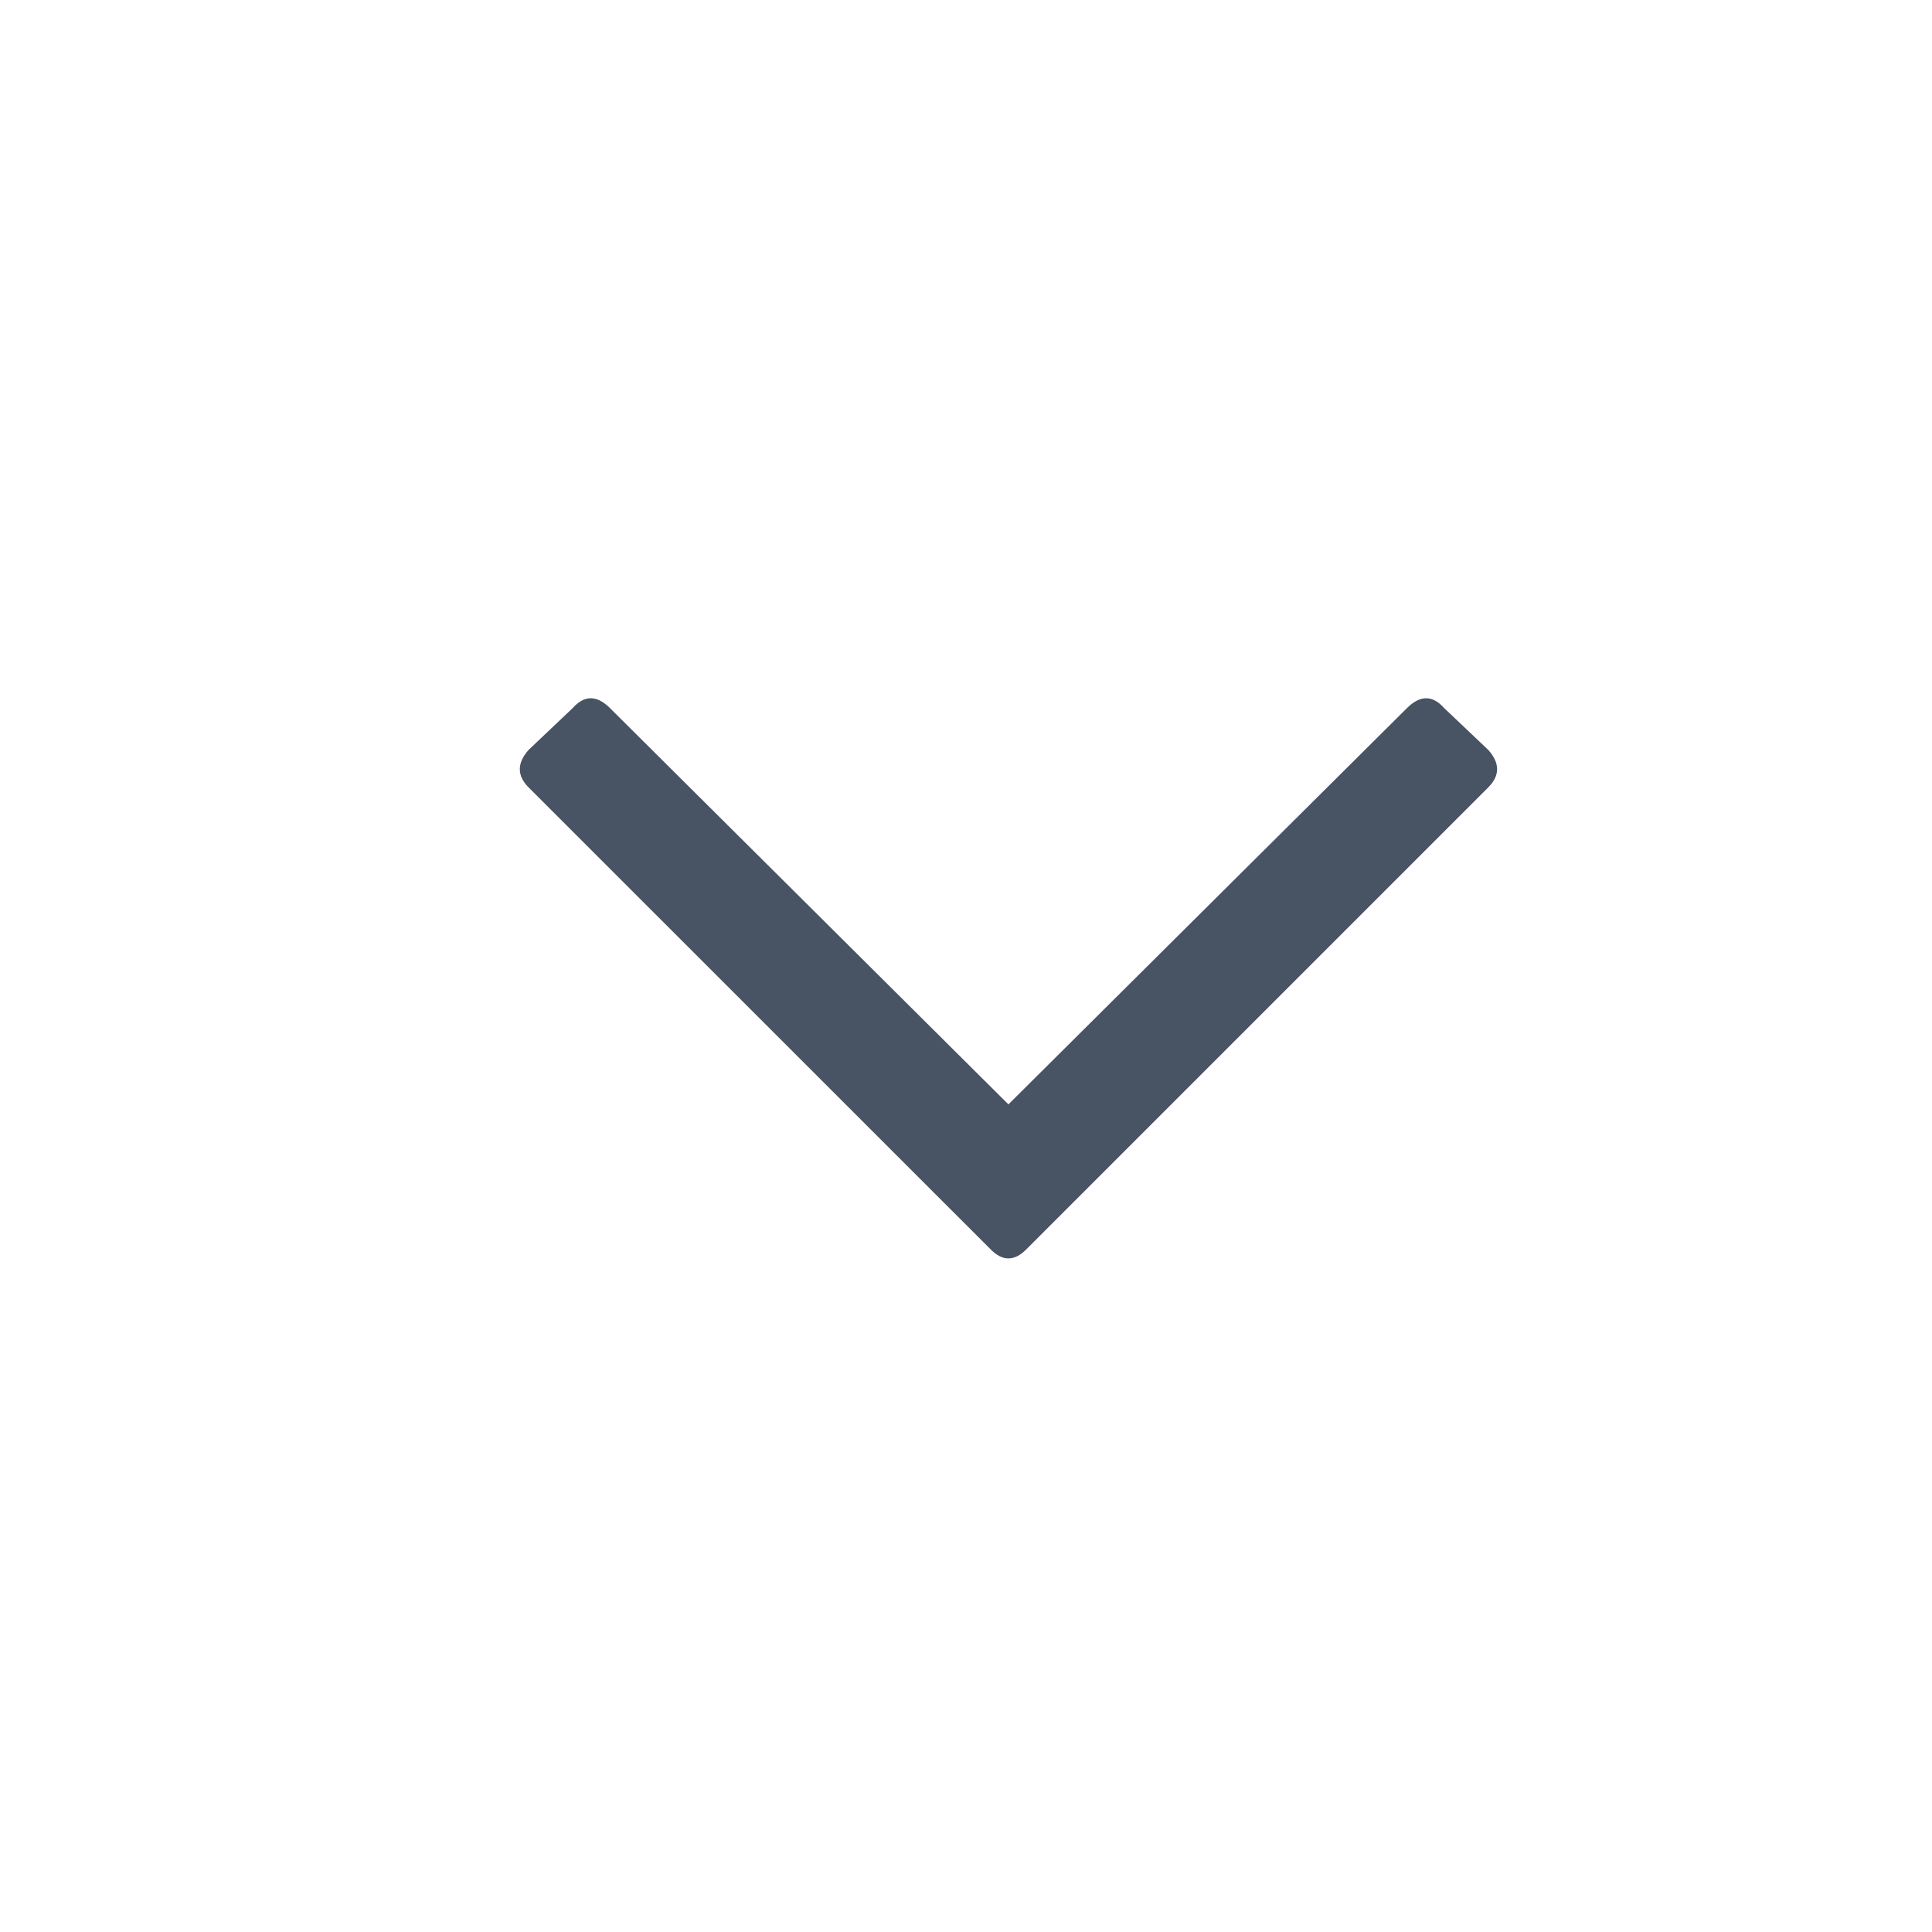
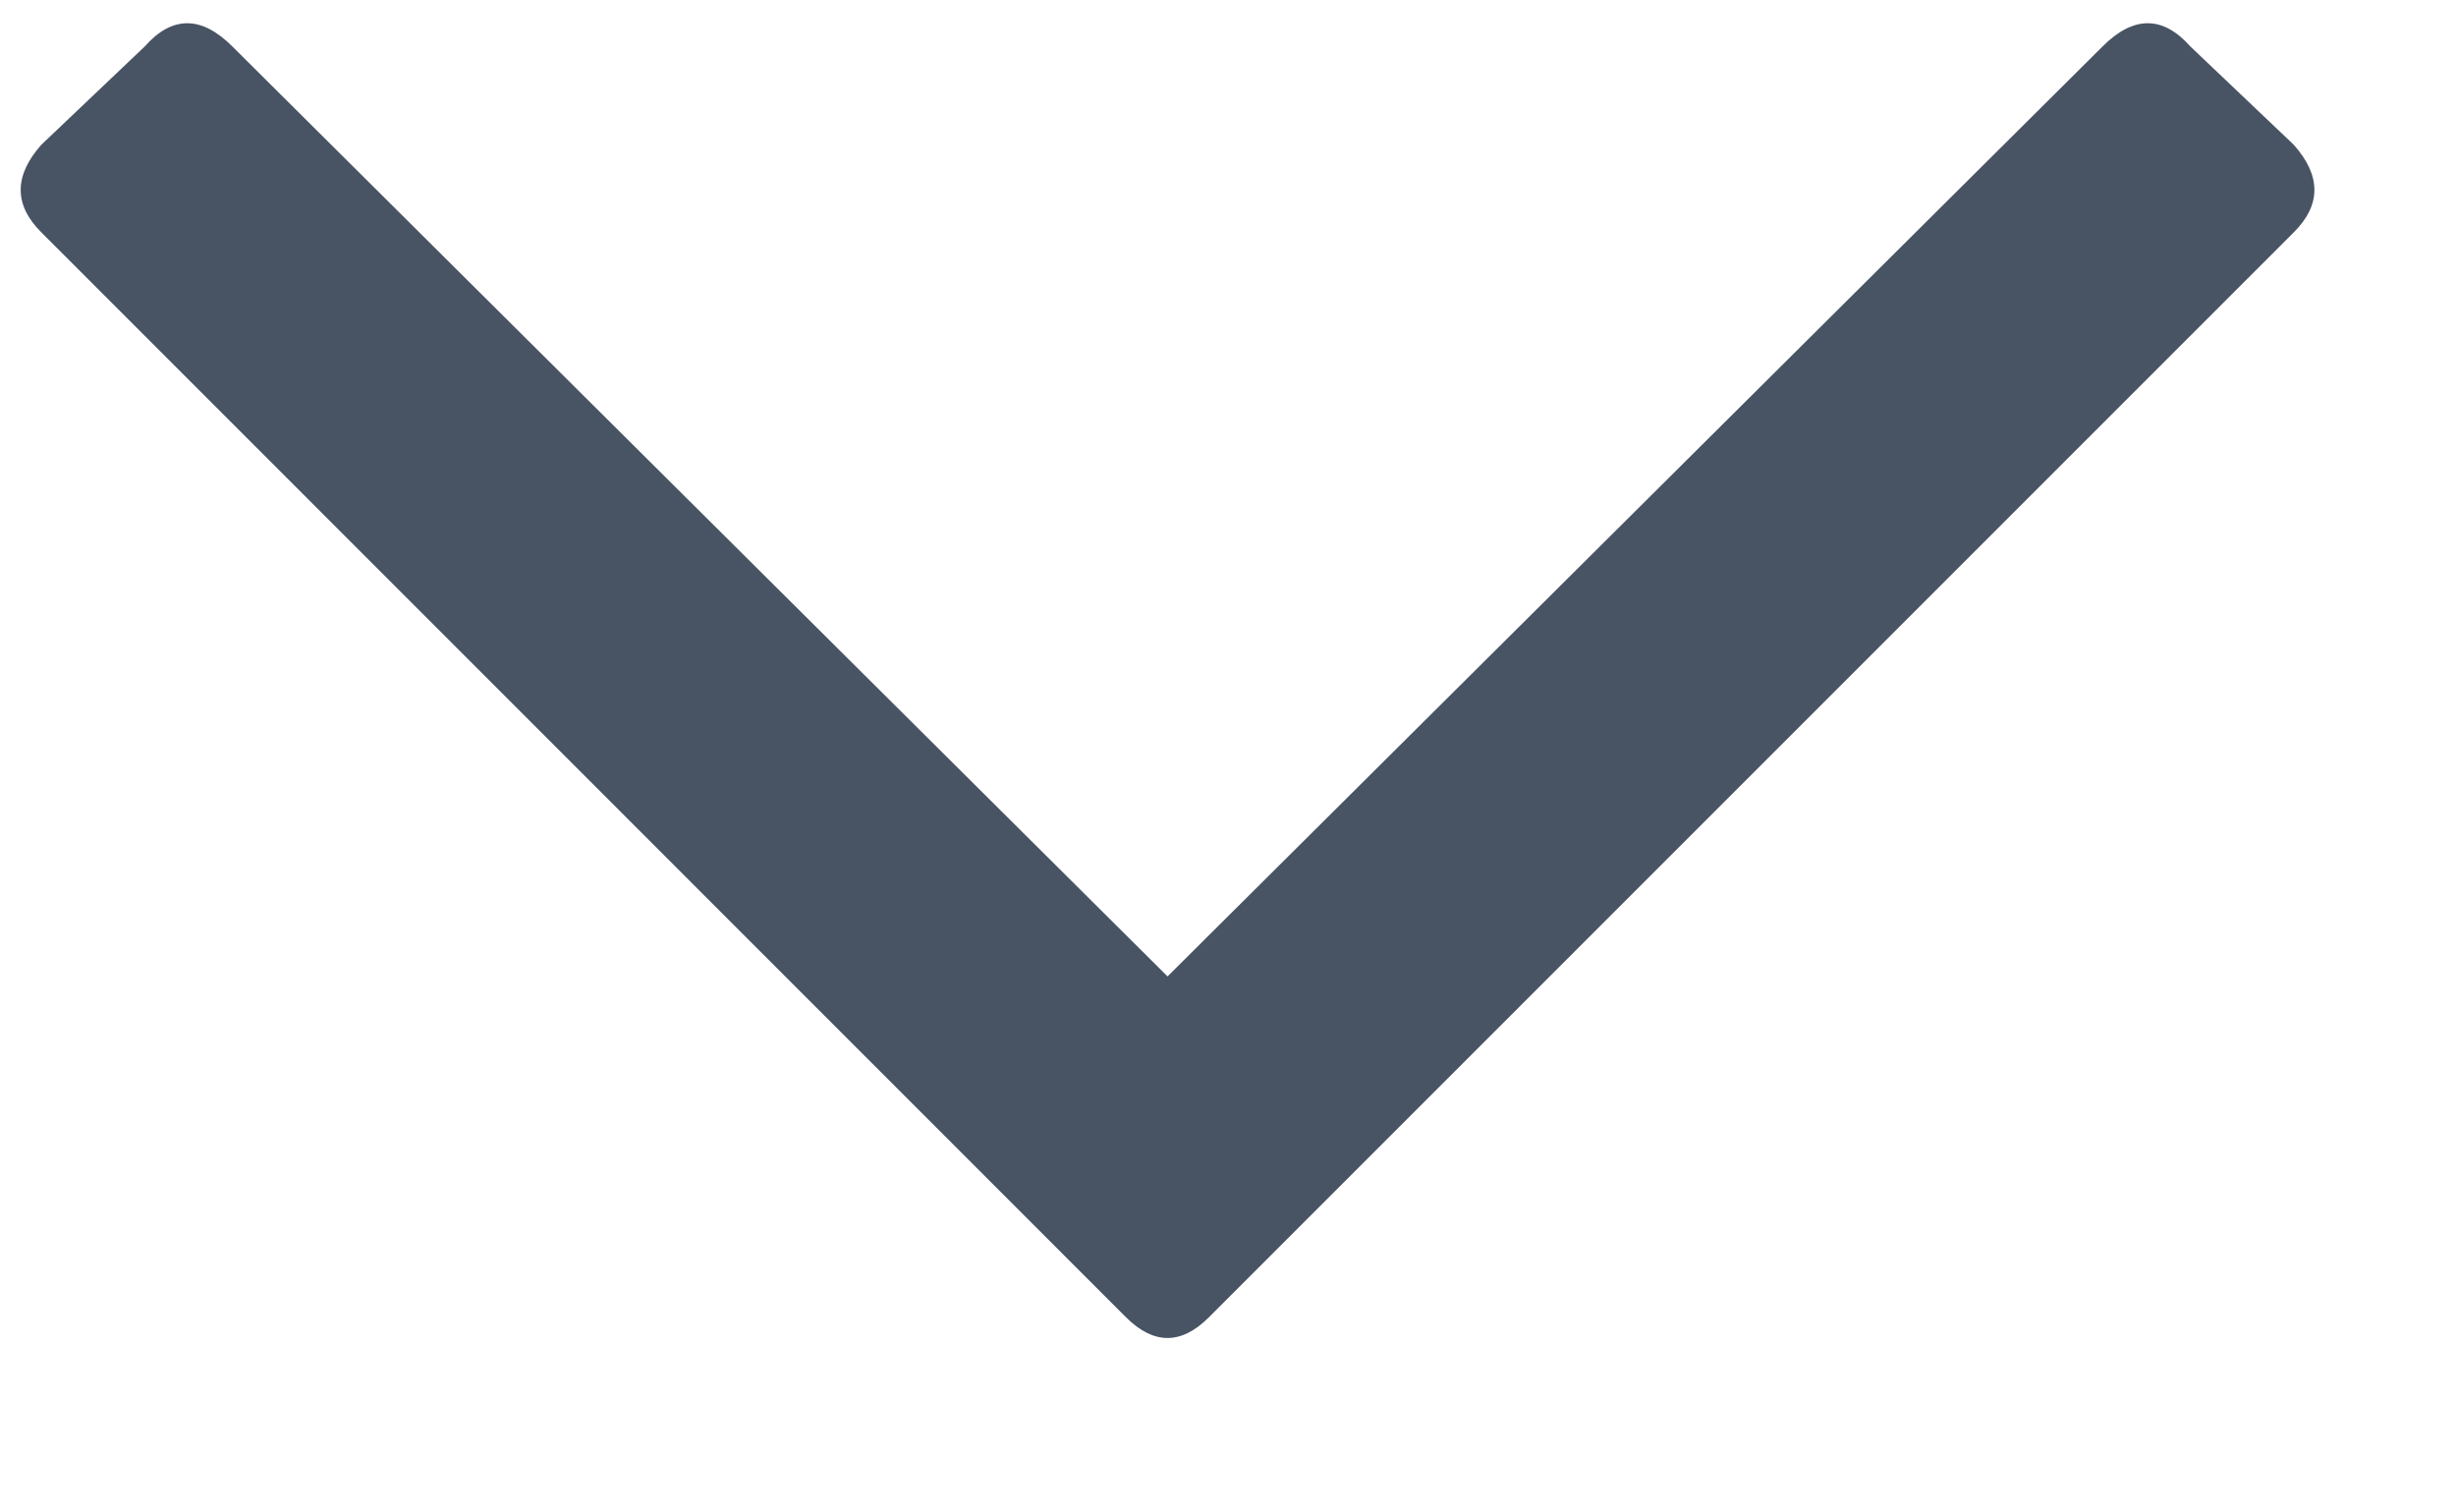
- <svg xmlns="http://www.w3.org/2000/svg" width="24" height="24" viewBox="0 0 24 24" fill="none">
-   <path d="M18.488 9.316C18.634 9.48 18.634 9.635 18.488 9.781L12.746 15.523C12.6 15.669 12.454 15.669 12.309 15.523L6.566 9.781C6.421 9.635 6.421 9.48 6.566 9.316L7.113 8.797C7.259 8.633 7.414 8.633 7.578 8.797L12.527 13.719L17.477 8.797C17.641 8.633 17.796 8.633 17.941 8.797L18.488 9.316Z" fill="#485363" />
+ <svg xmlns="http://www.w3.org/2000/svg" width="13" height="8" viewBox="0 0 13 8" fill="none">
+   <path d="M12.141 0.766C12.287 0.93 12.287 1.085 12.141 1.23L6.398 6.973C6.253 7.118 6.107 7.118 5.961 6.973L0.219 1.23C0.073 1.085 0.073 0.93 0.219 0.766L0.766 0.246C0.911 0.082 1.066 0.082 1.23 0.246L6.18 5.168L11.129 0.246C11.293 0.082 11.448 0.082 11.594 0.246L12.141 0.766Z" fill="#485363" />
</svg>
